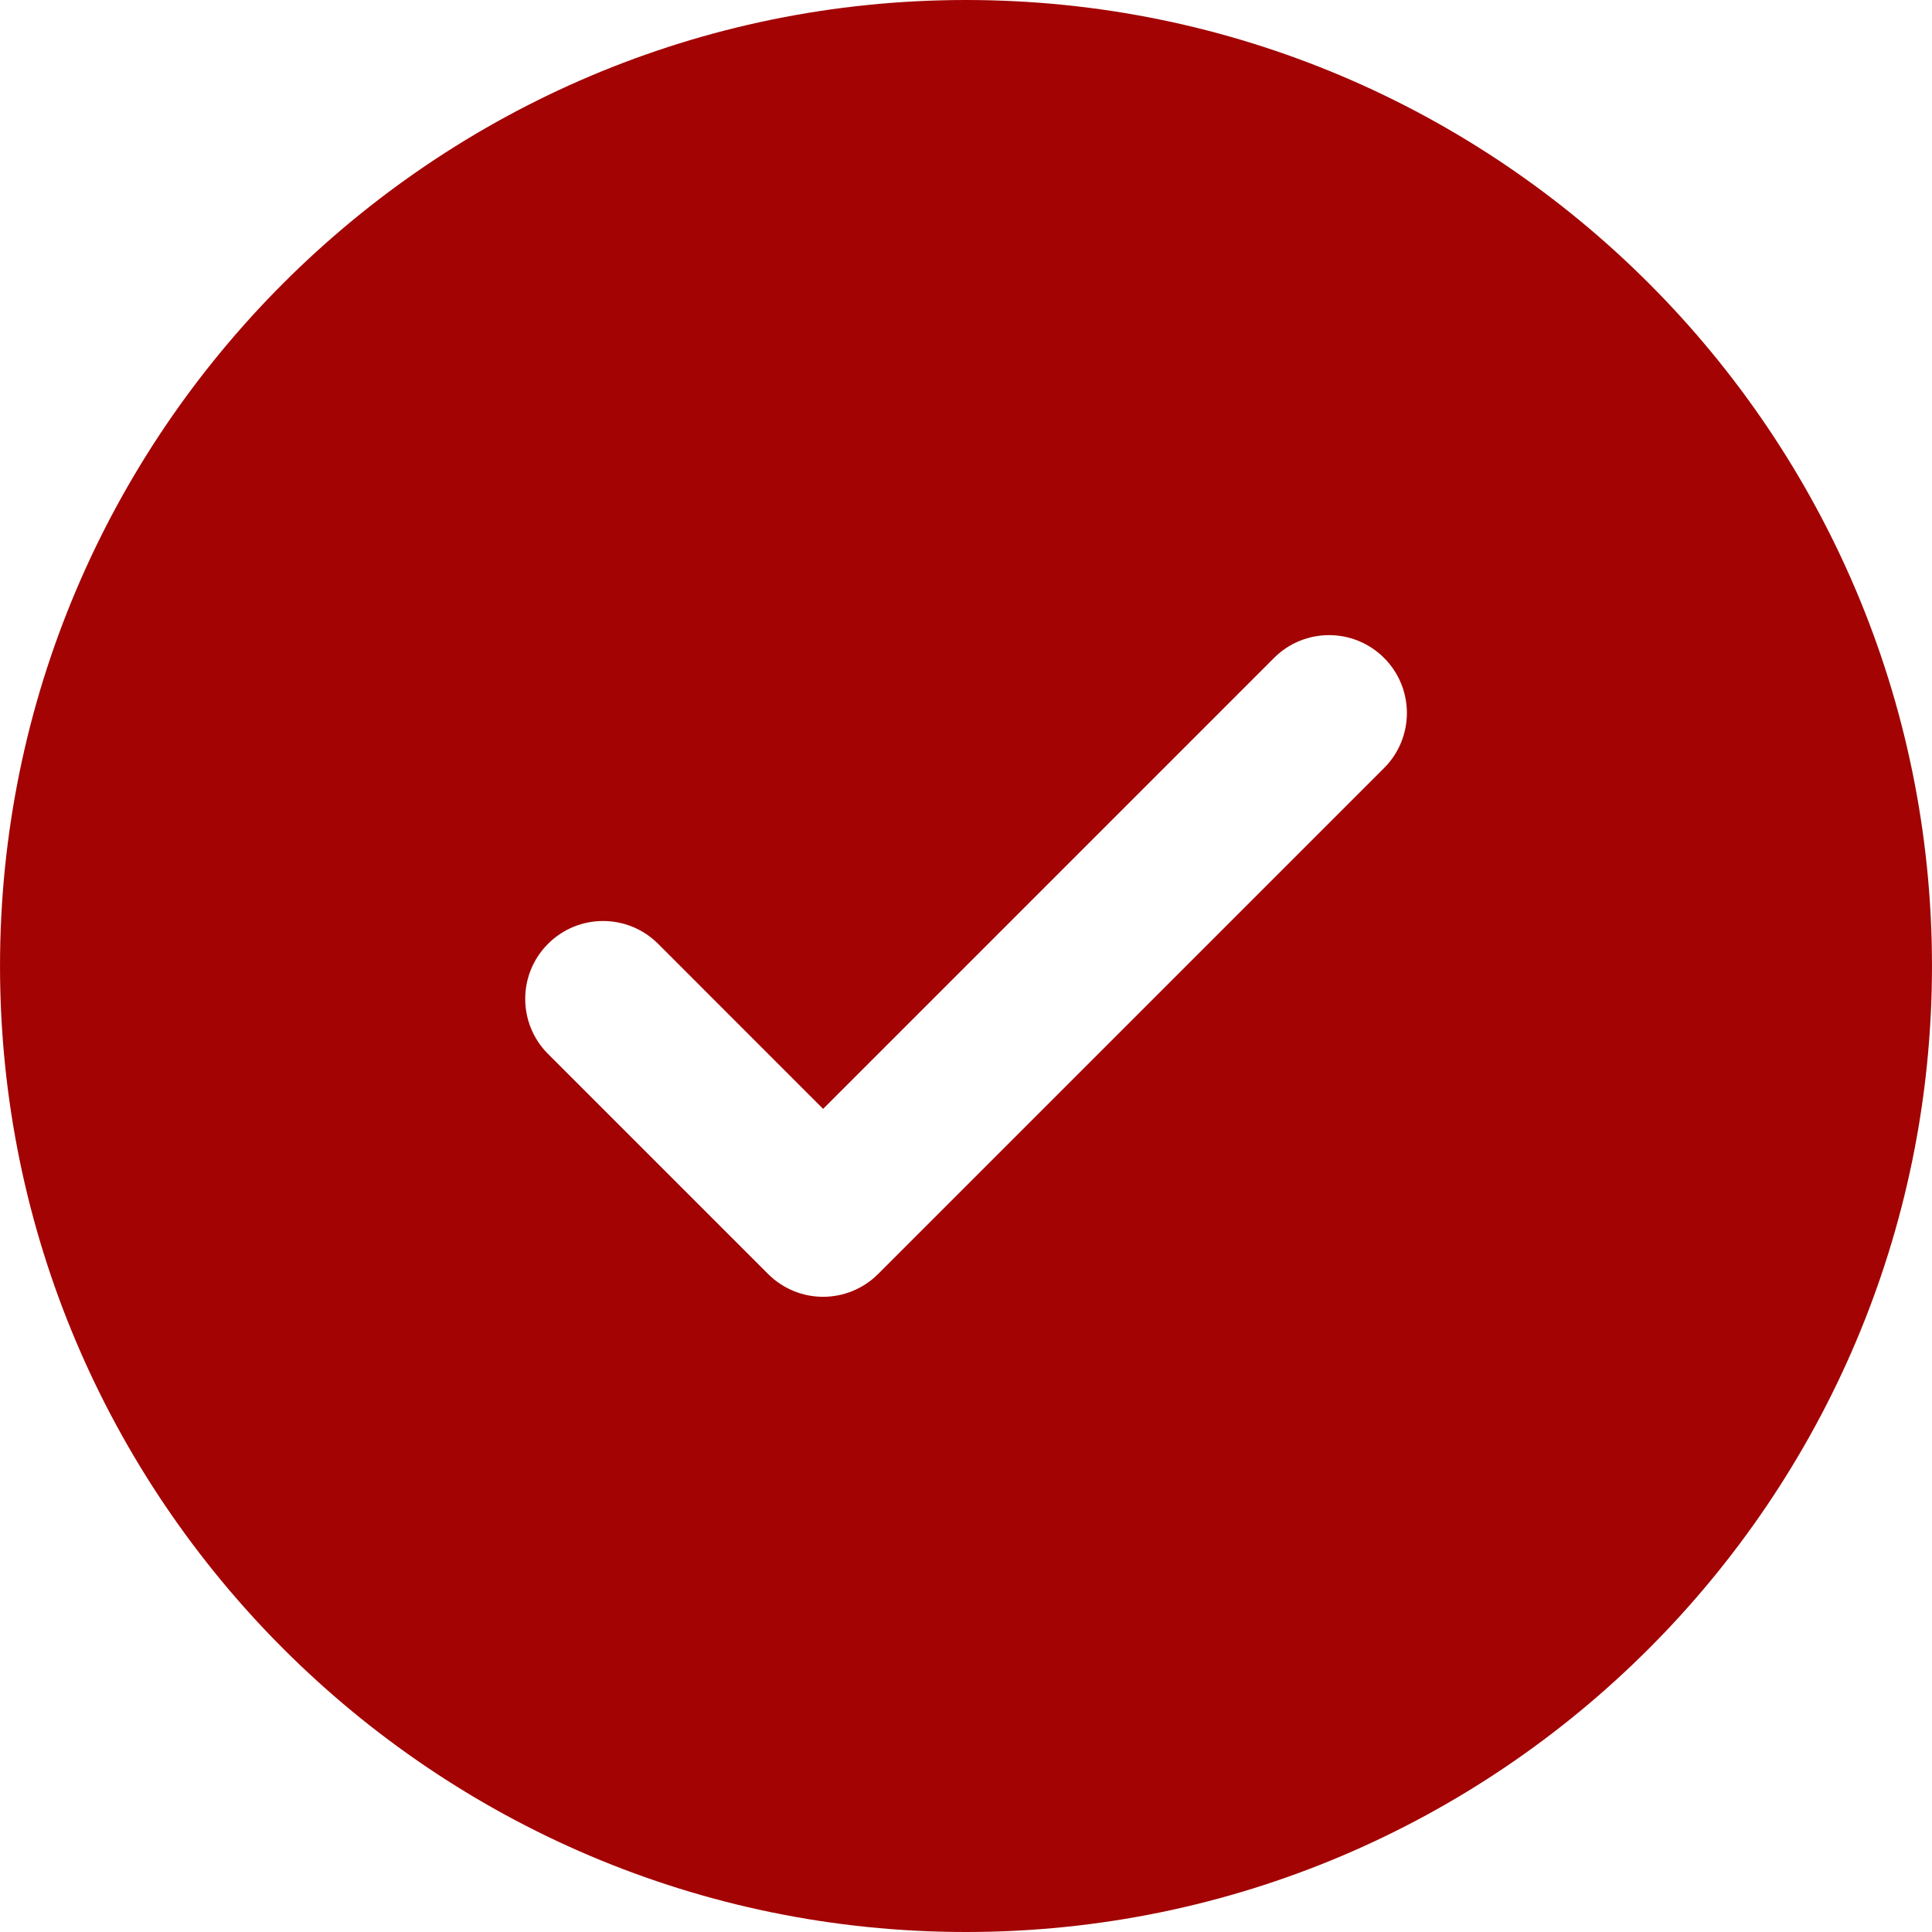
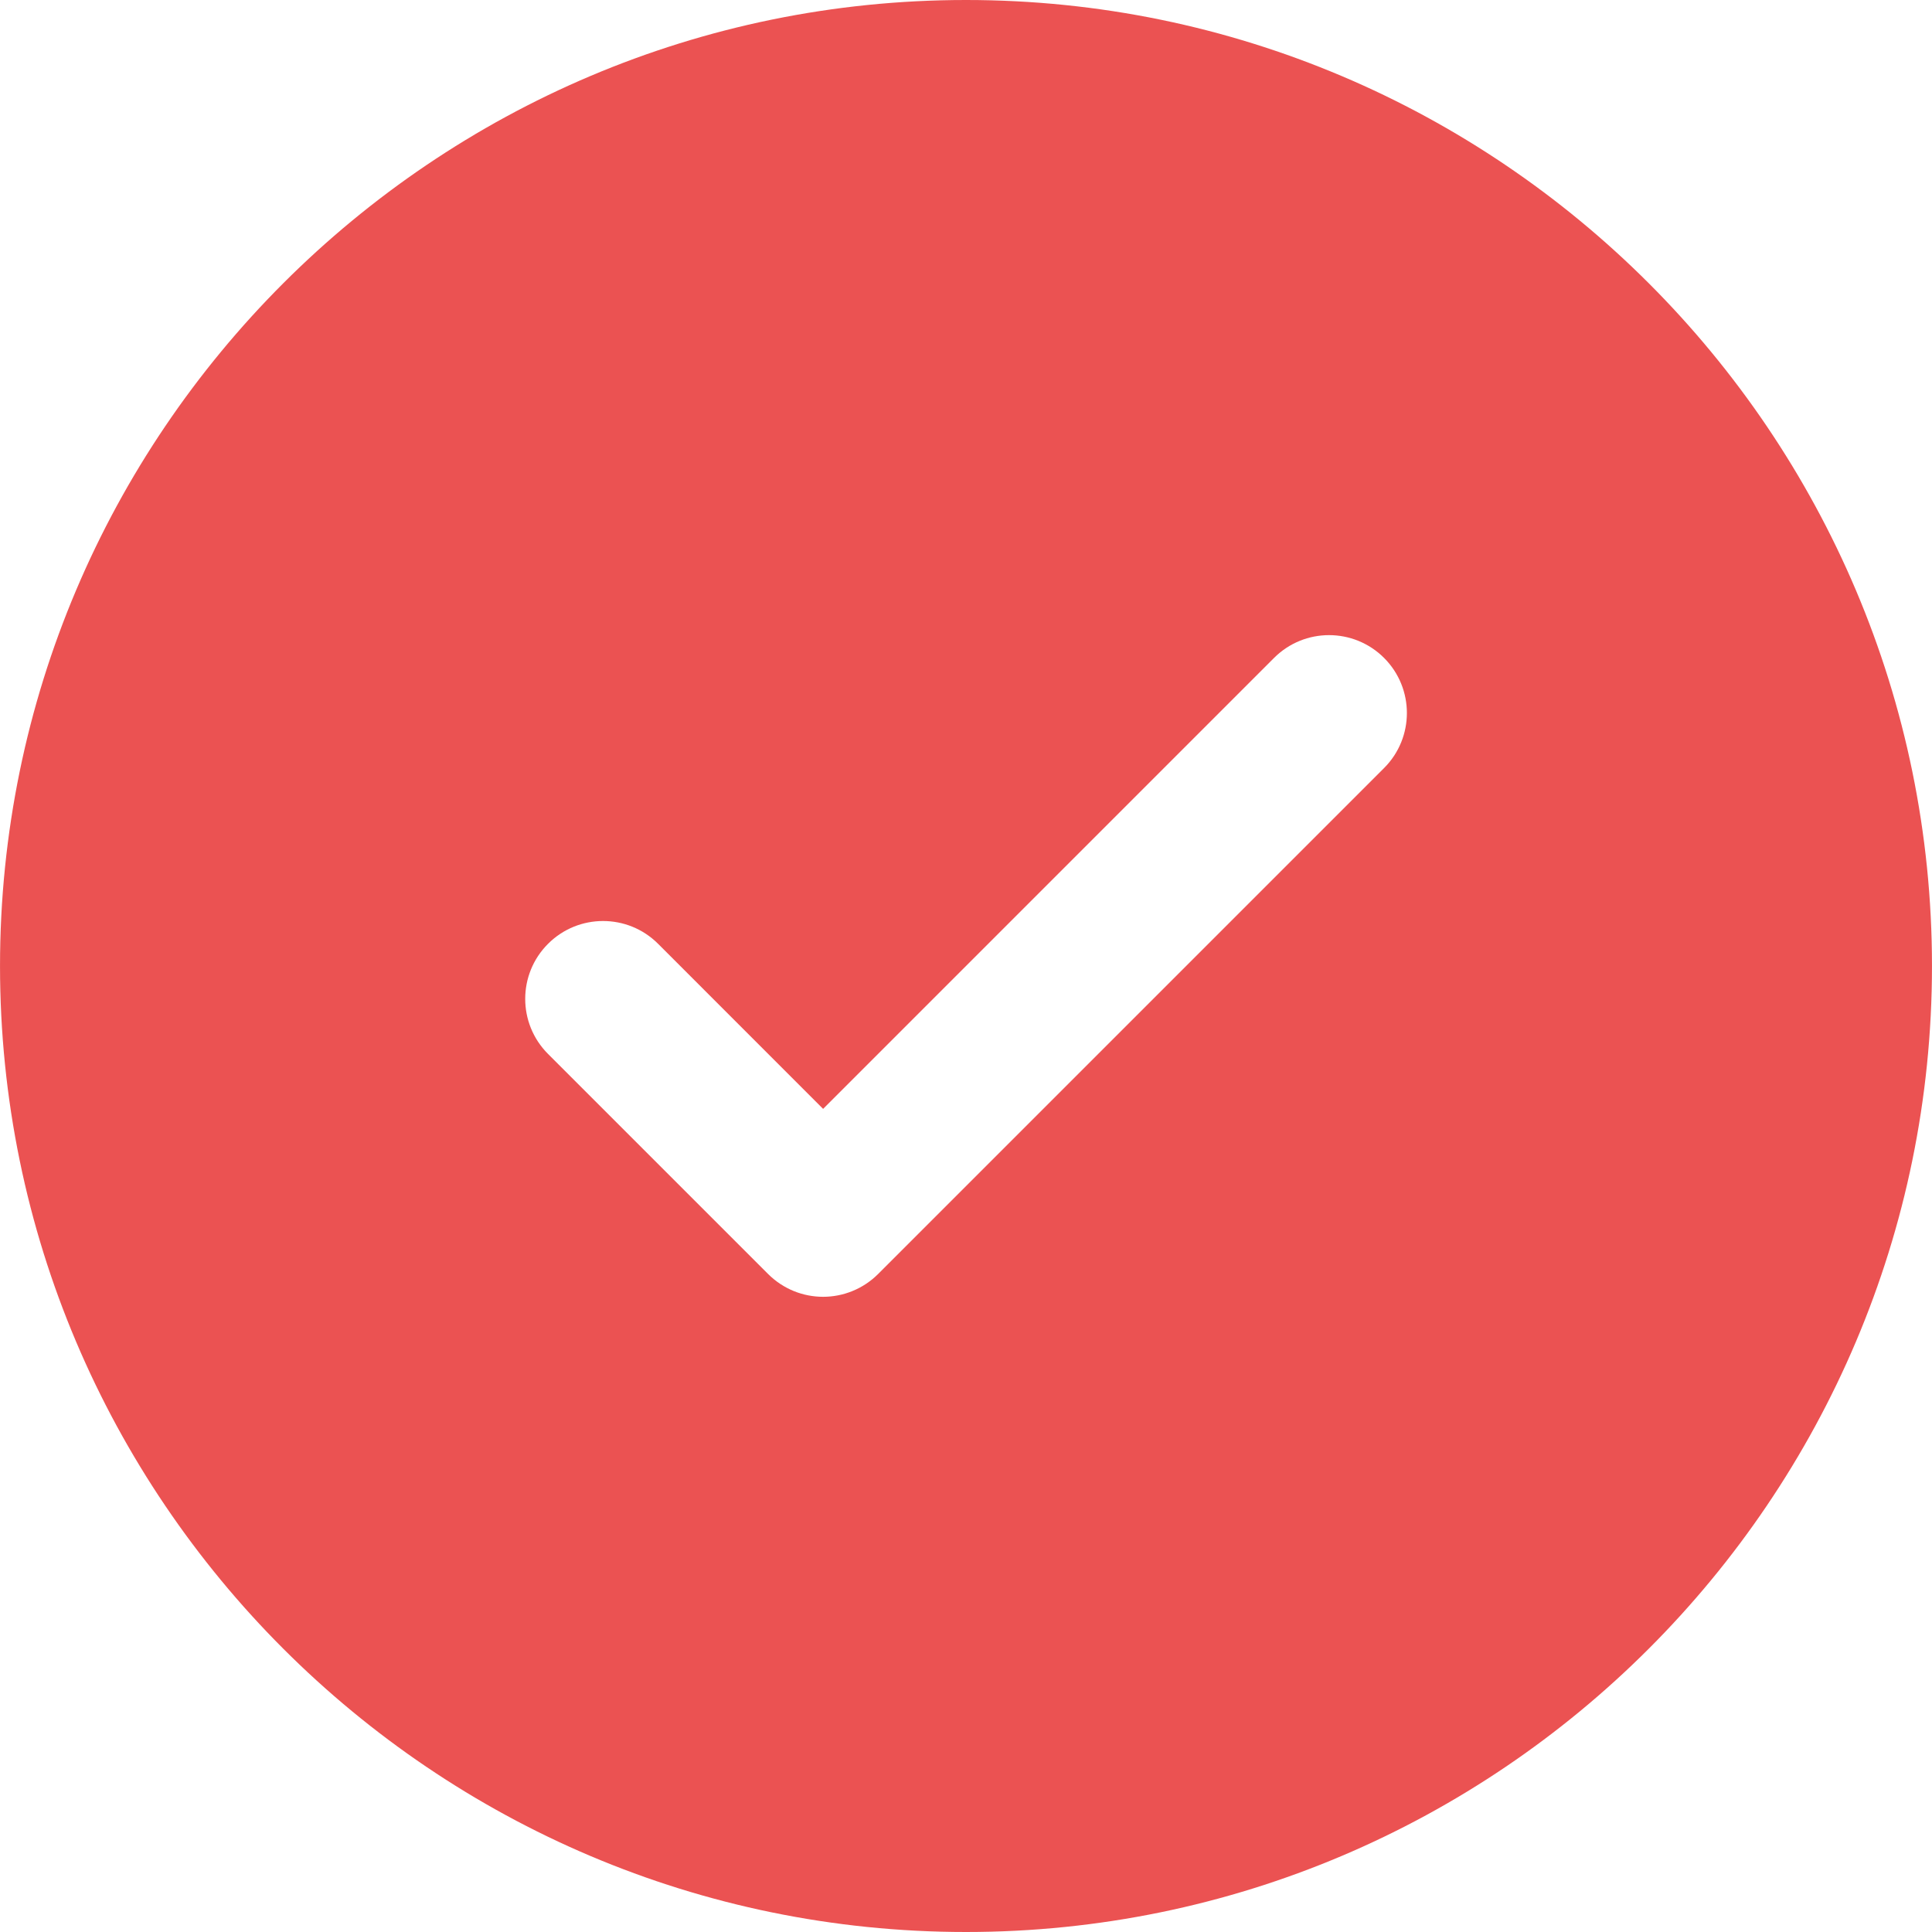
<svg xmlns="http://www.w3.org/2000/svg" version="1.1" id="Capa_1" x="0px" y="0px" width="342.508px" height="342.508px" viewBox="0 0 342.508 342.508" style="enable-background:new 0 0 342.508 342.508;" xml:space="preserve">
-   <path fill="#a30303" d="M171.254,0C76.837,0,0.003,76.819,0.003,171.248c0,94.428,76.829,171.26,171.251,171.26   c94.438,0,171.251-76.826,171.251-171.26C342.505,76.819,265.697,0,171.254,0z M245.371,136.161l-89.69,89.69   c-2.693,2.69-6.242,4.048-9.758,4.048c-3.543,0-7.059-1.357-9.761-4.048l-39.007-39.007c-5.393-5.398-5.393-14.129,0-19.521   c5.392-5.392,14.123-5.392,19.516,0l29.252,29.262l79.944-79.948c5.381-5.386,14.111-5.386,19.504,0   C250.764,122.038,250.764,130.769,245.371,136.161z" />
+   <path fill="#eb5252" d="M171.254,0C76.837,0,0.003,76.819,0.003,171.248c0,94.428,76.829,171.26,171.251,171.26   c94.438,0,171.251-76.826,171.251-171.26C342.505,76.819,265.697,0,171.254,0z M245.371,136.161l-89.69,89.69   c-2.693,2.69-6.242,4.048-9.758,4.048c-3.543,0-7.059-1.357-9.761-4.048l-39.007-39.007c-5.393-5.398-5.393-14.129,0-19.521   c5.392-5.392,14.123-5.392,19.516,0l29.252,29.262l79.944-79.948c5.381-5.386,14.111-5.386,19.504,0   C250.764,122.038,250.764,130.769,245.371,136.161z" />
</svg>
